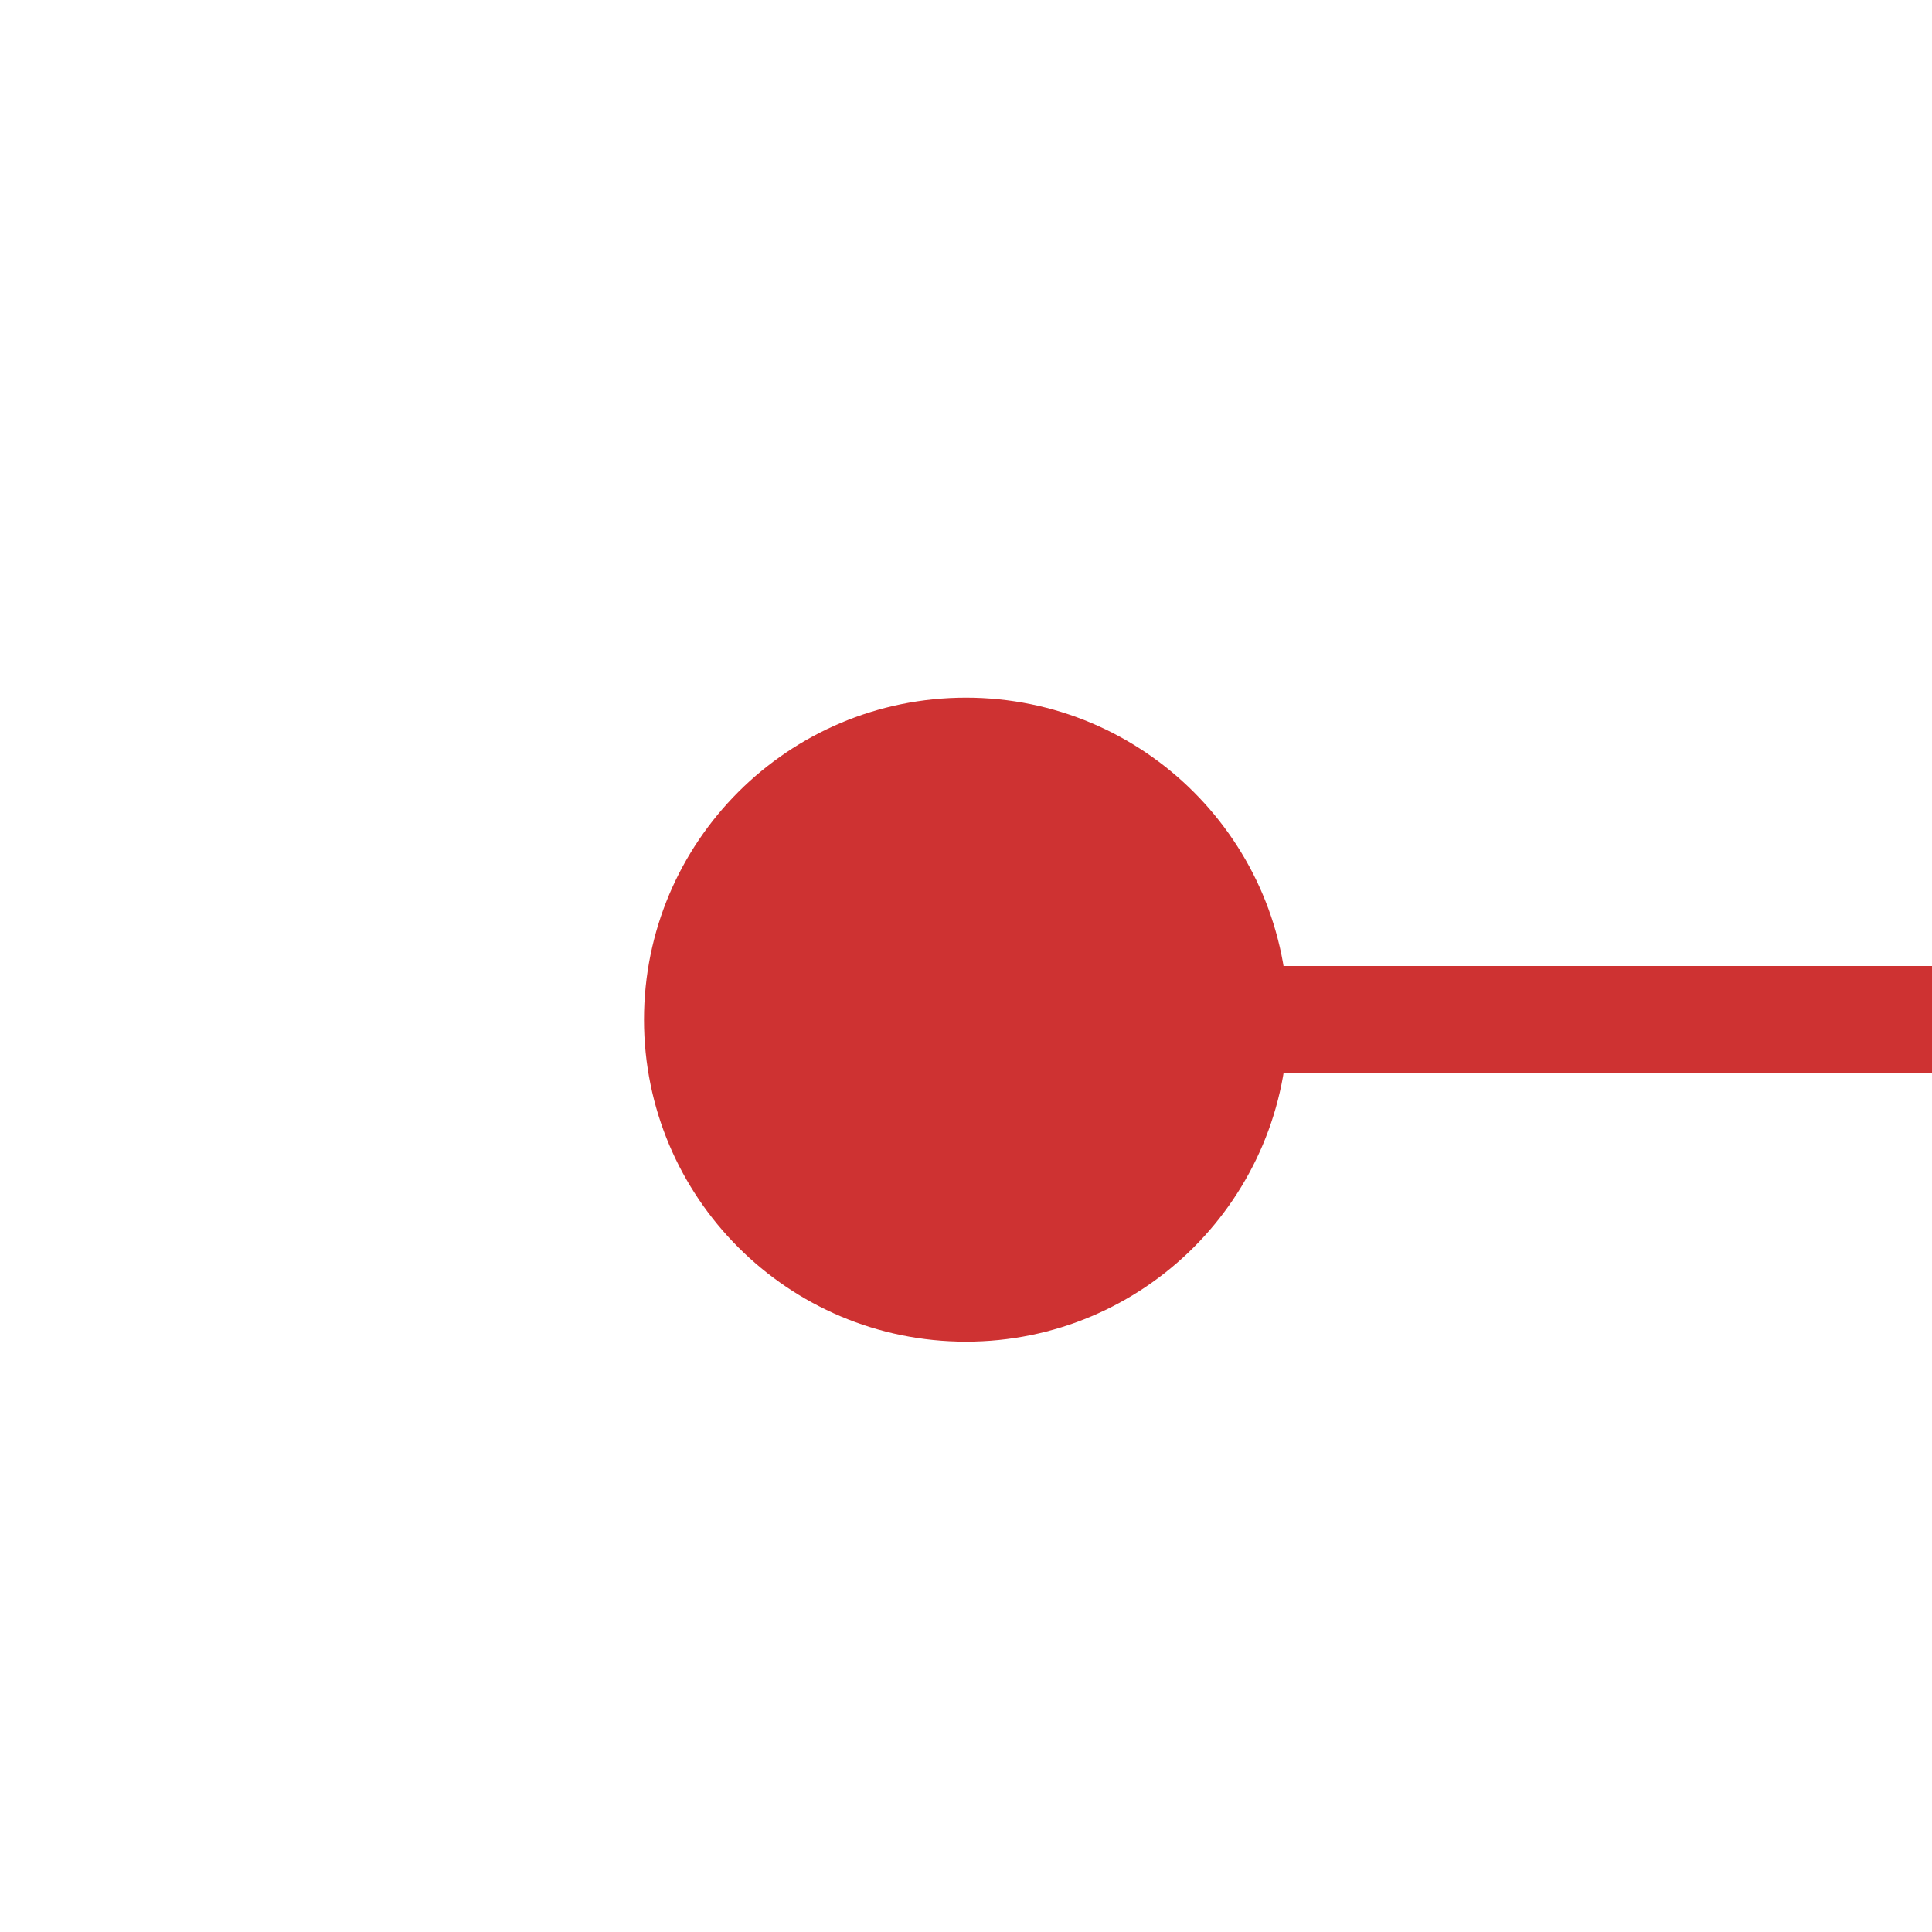
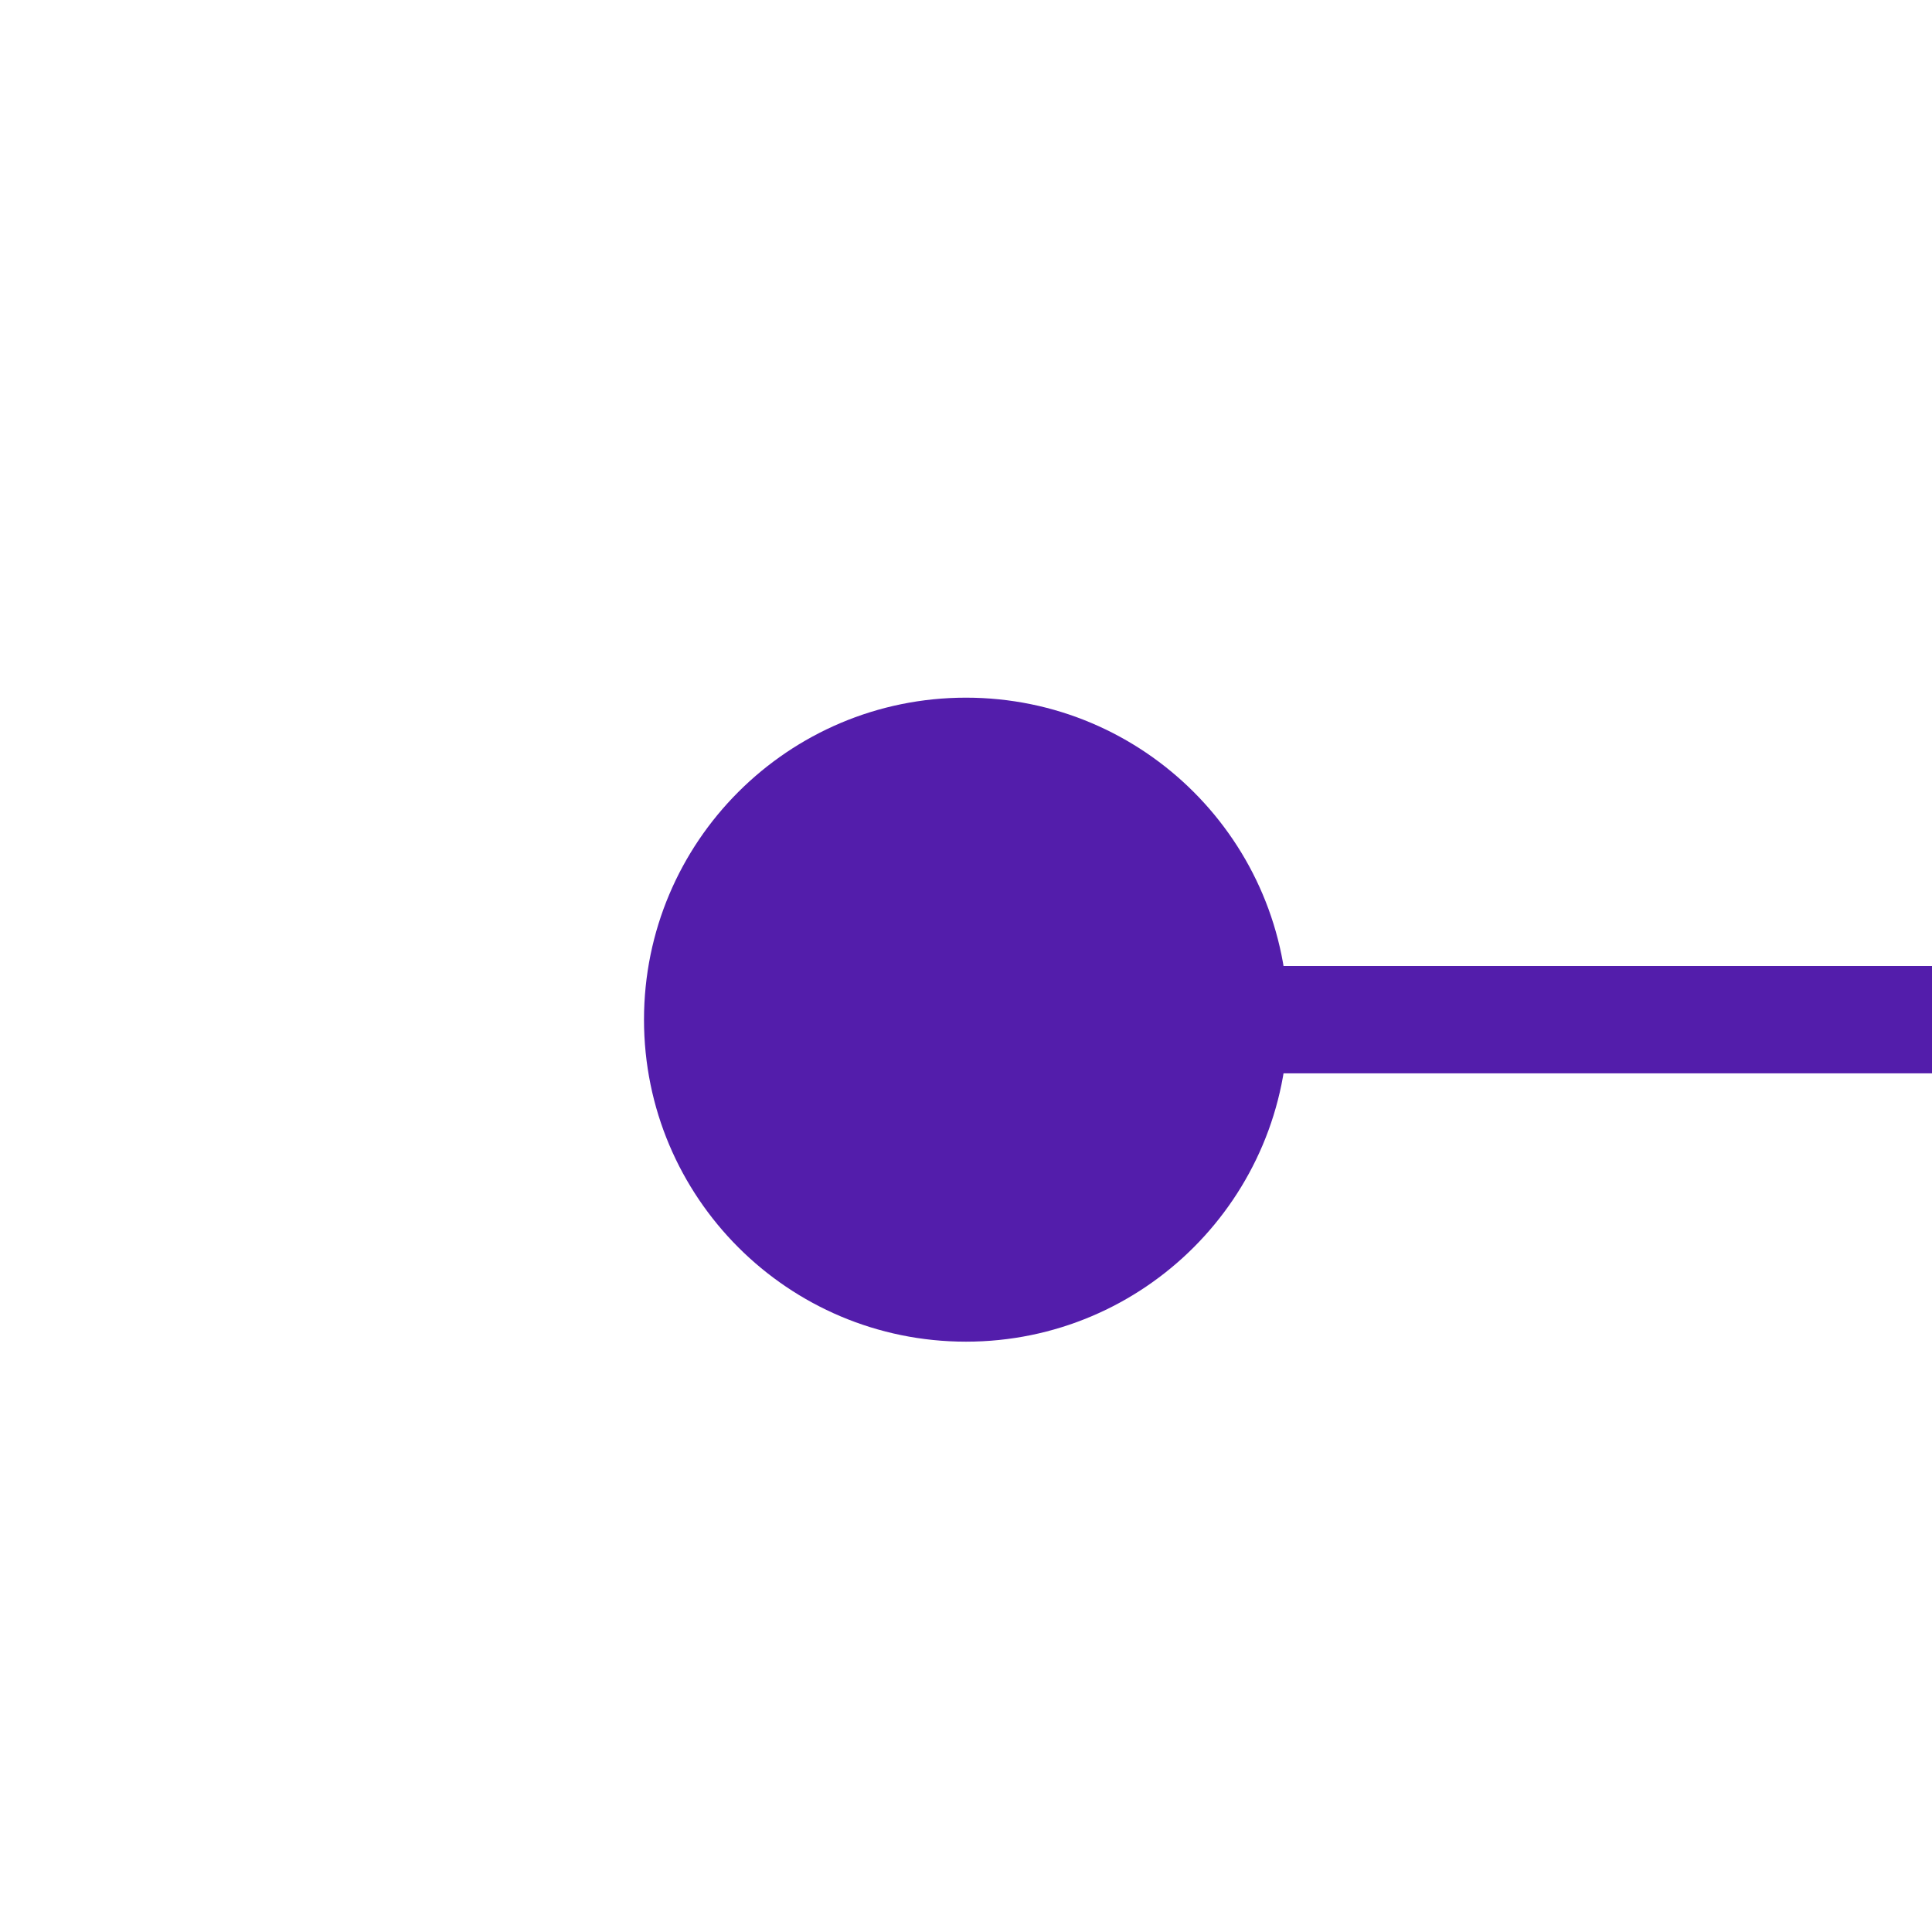
<svg xmlns="http://www.w3.org/2000/svg" version="1.1" width="18px" height="18px" preserveAspectRatio="xMinYMid meet" viewBox="73 343  18 16">
-   <path d="M 80 351.5  L 111 351.5  " stroke-width="1" stroke="#ce3232" fill="none" />
-   <path d="M 82 348.5  A 3 3 0 0 0 79 351.5 A 3 3 0 0 0 82 354.5 A 3 3 0 0 0 85 351.5 A 3 3 0 0 0 82 348.5 Z M 110 346  L 110 357  L 111 357  L 111 346  L 110 346  Z " fill-rule="nonzero" fill="#ce3232" stroke="none" />
+   <path d="M 80 351.5  L 111 351.5  " stroke-width="1" stroke="#531dab" fill="none" />
+   <path d="M 82 348.5  A 3 3 0 0 0 79 351.5 A 3 3 0 0 0 82 354.5 A 3 3 0 0 0 85 351.5 A 3 3 0 0 0 82 348.5 Z M 110 346  L 110 357  L 111 357  L 111 346  L 110 346  Z " fill-rule="nonzero" fill="#531dab" stroke="none" />
</svg>
